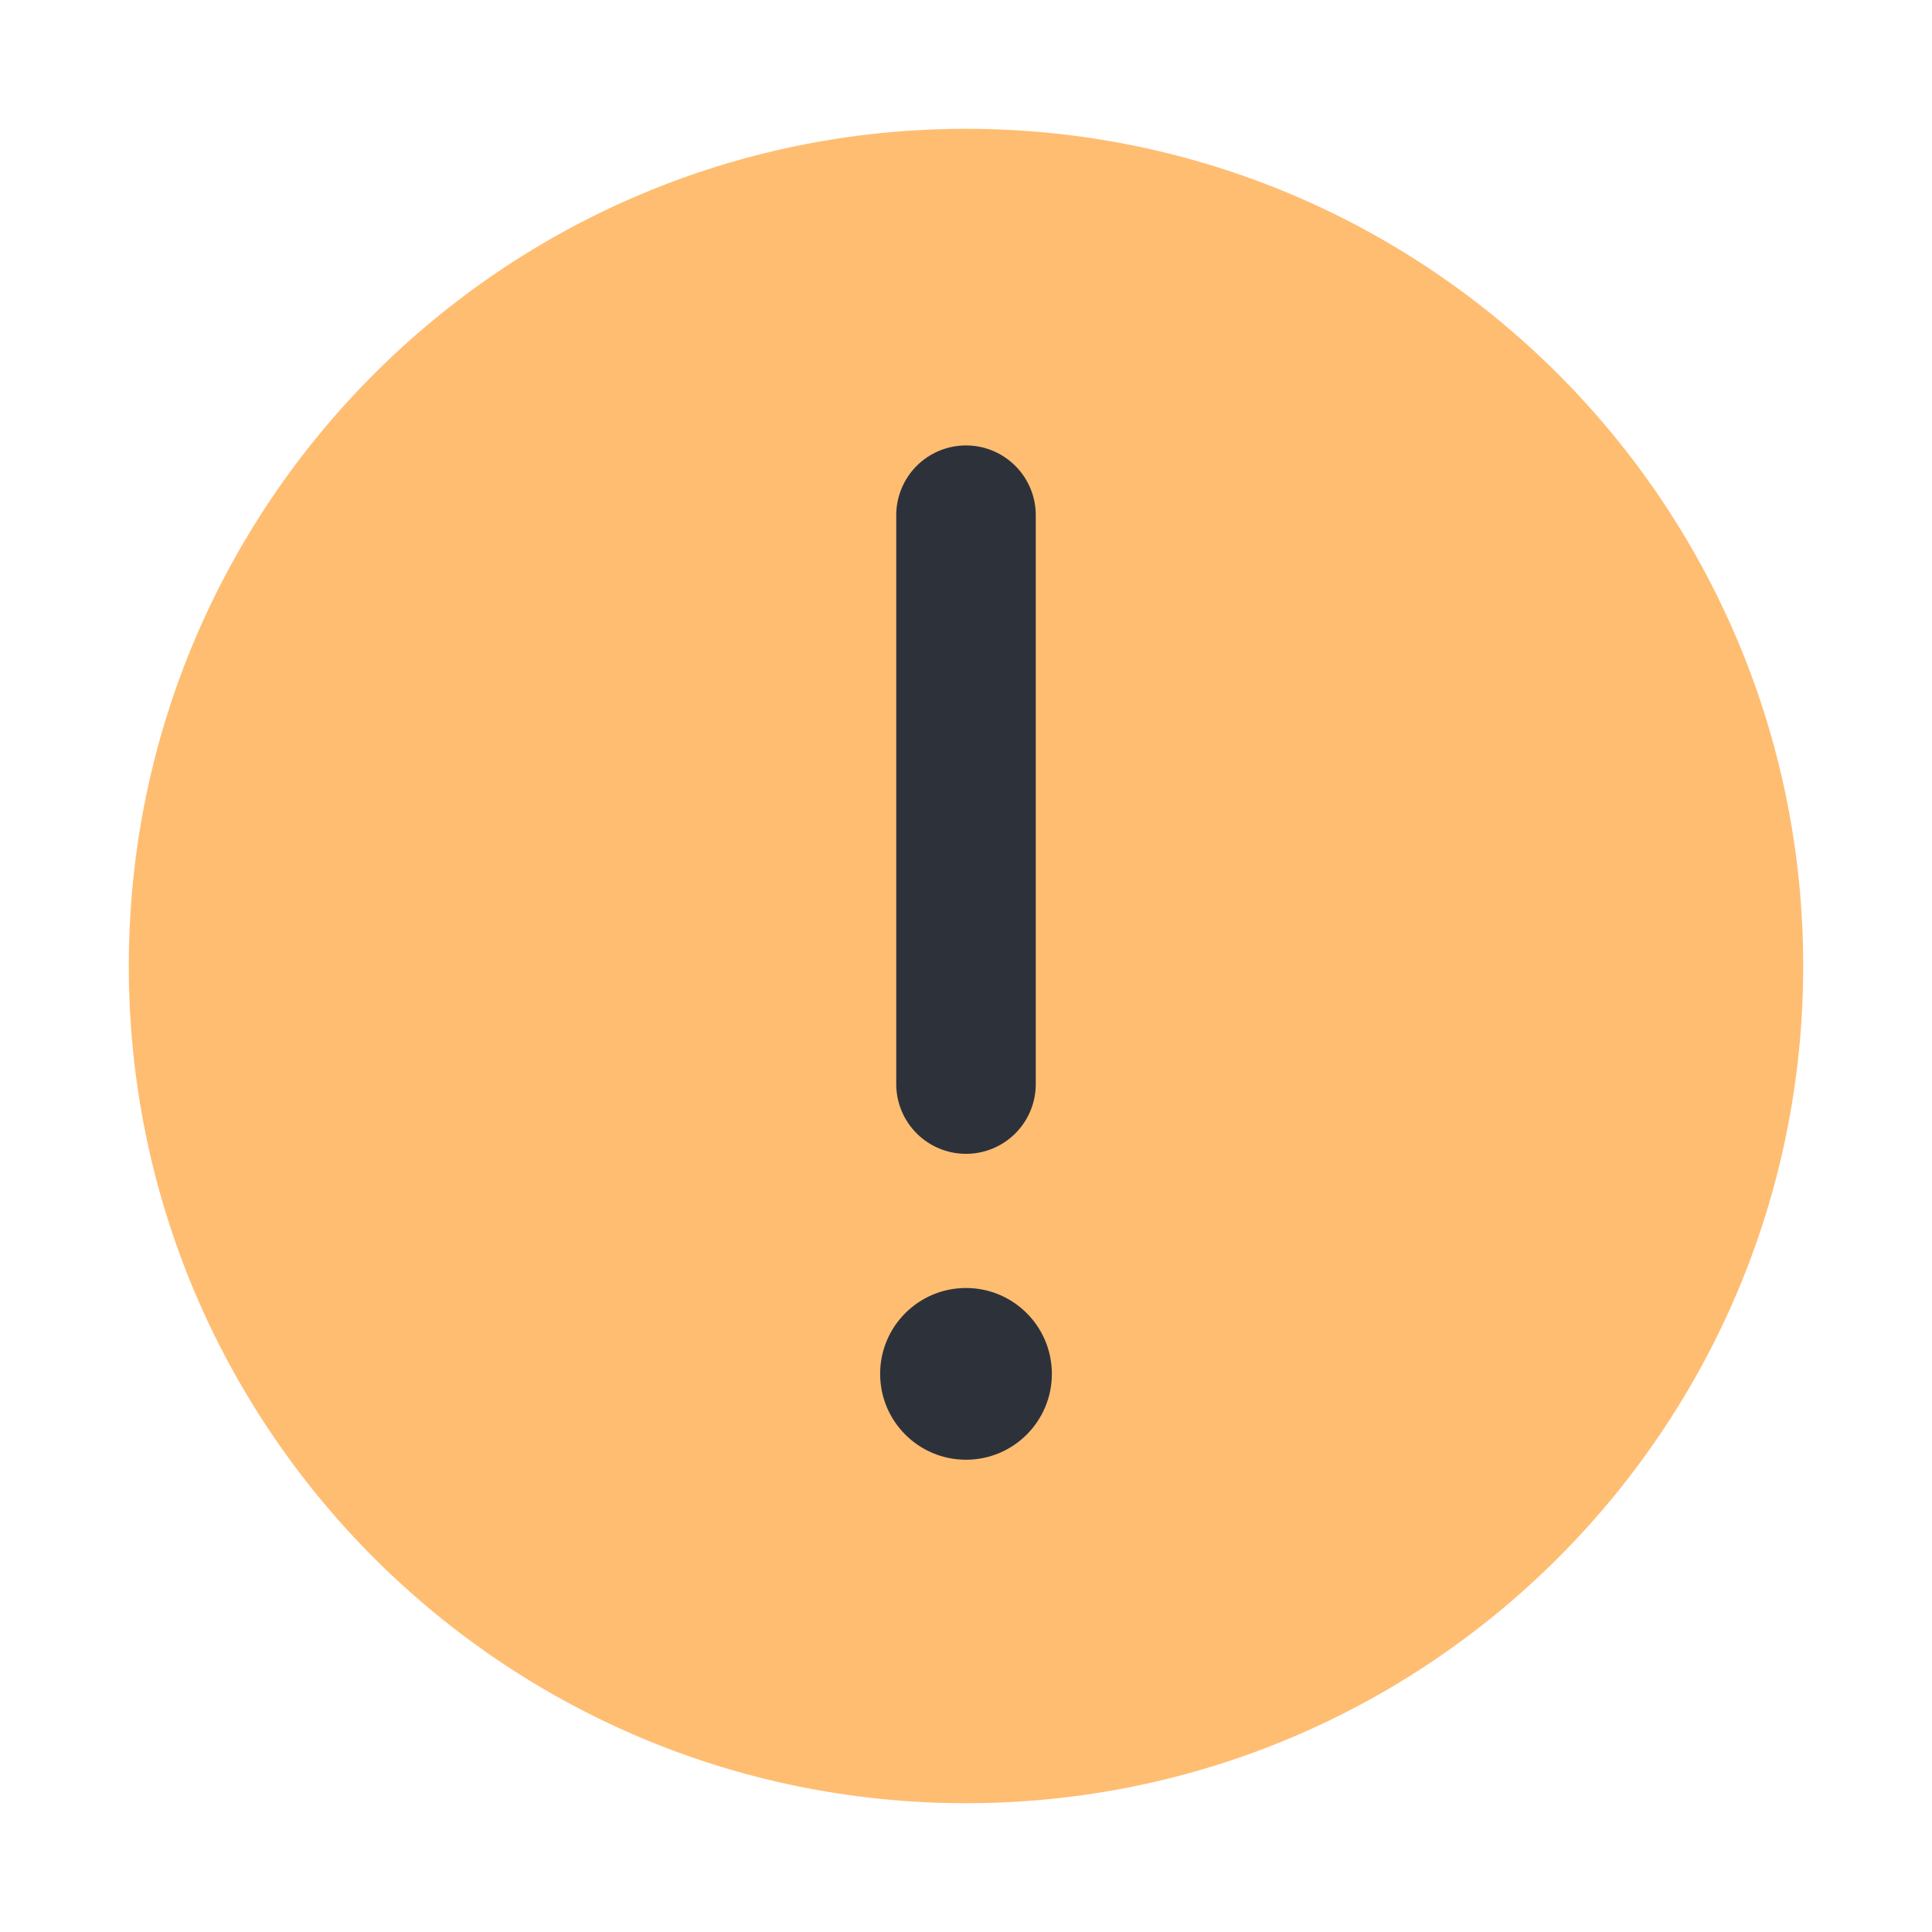
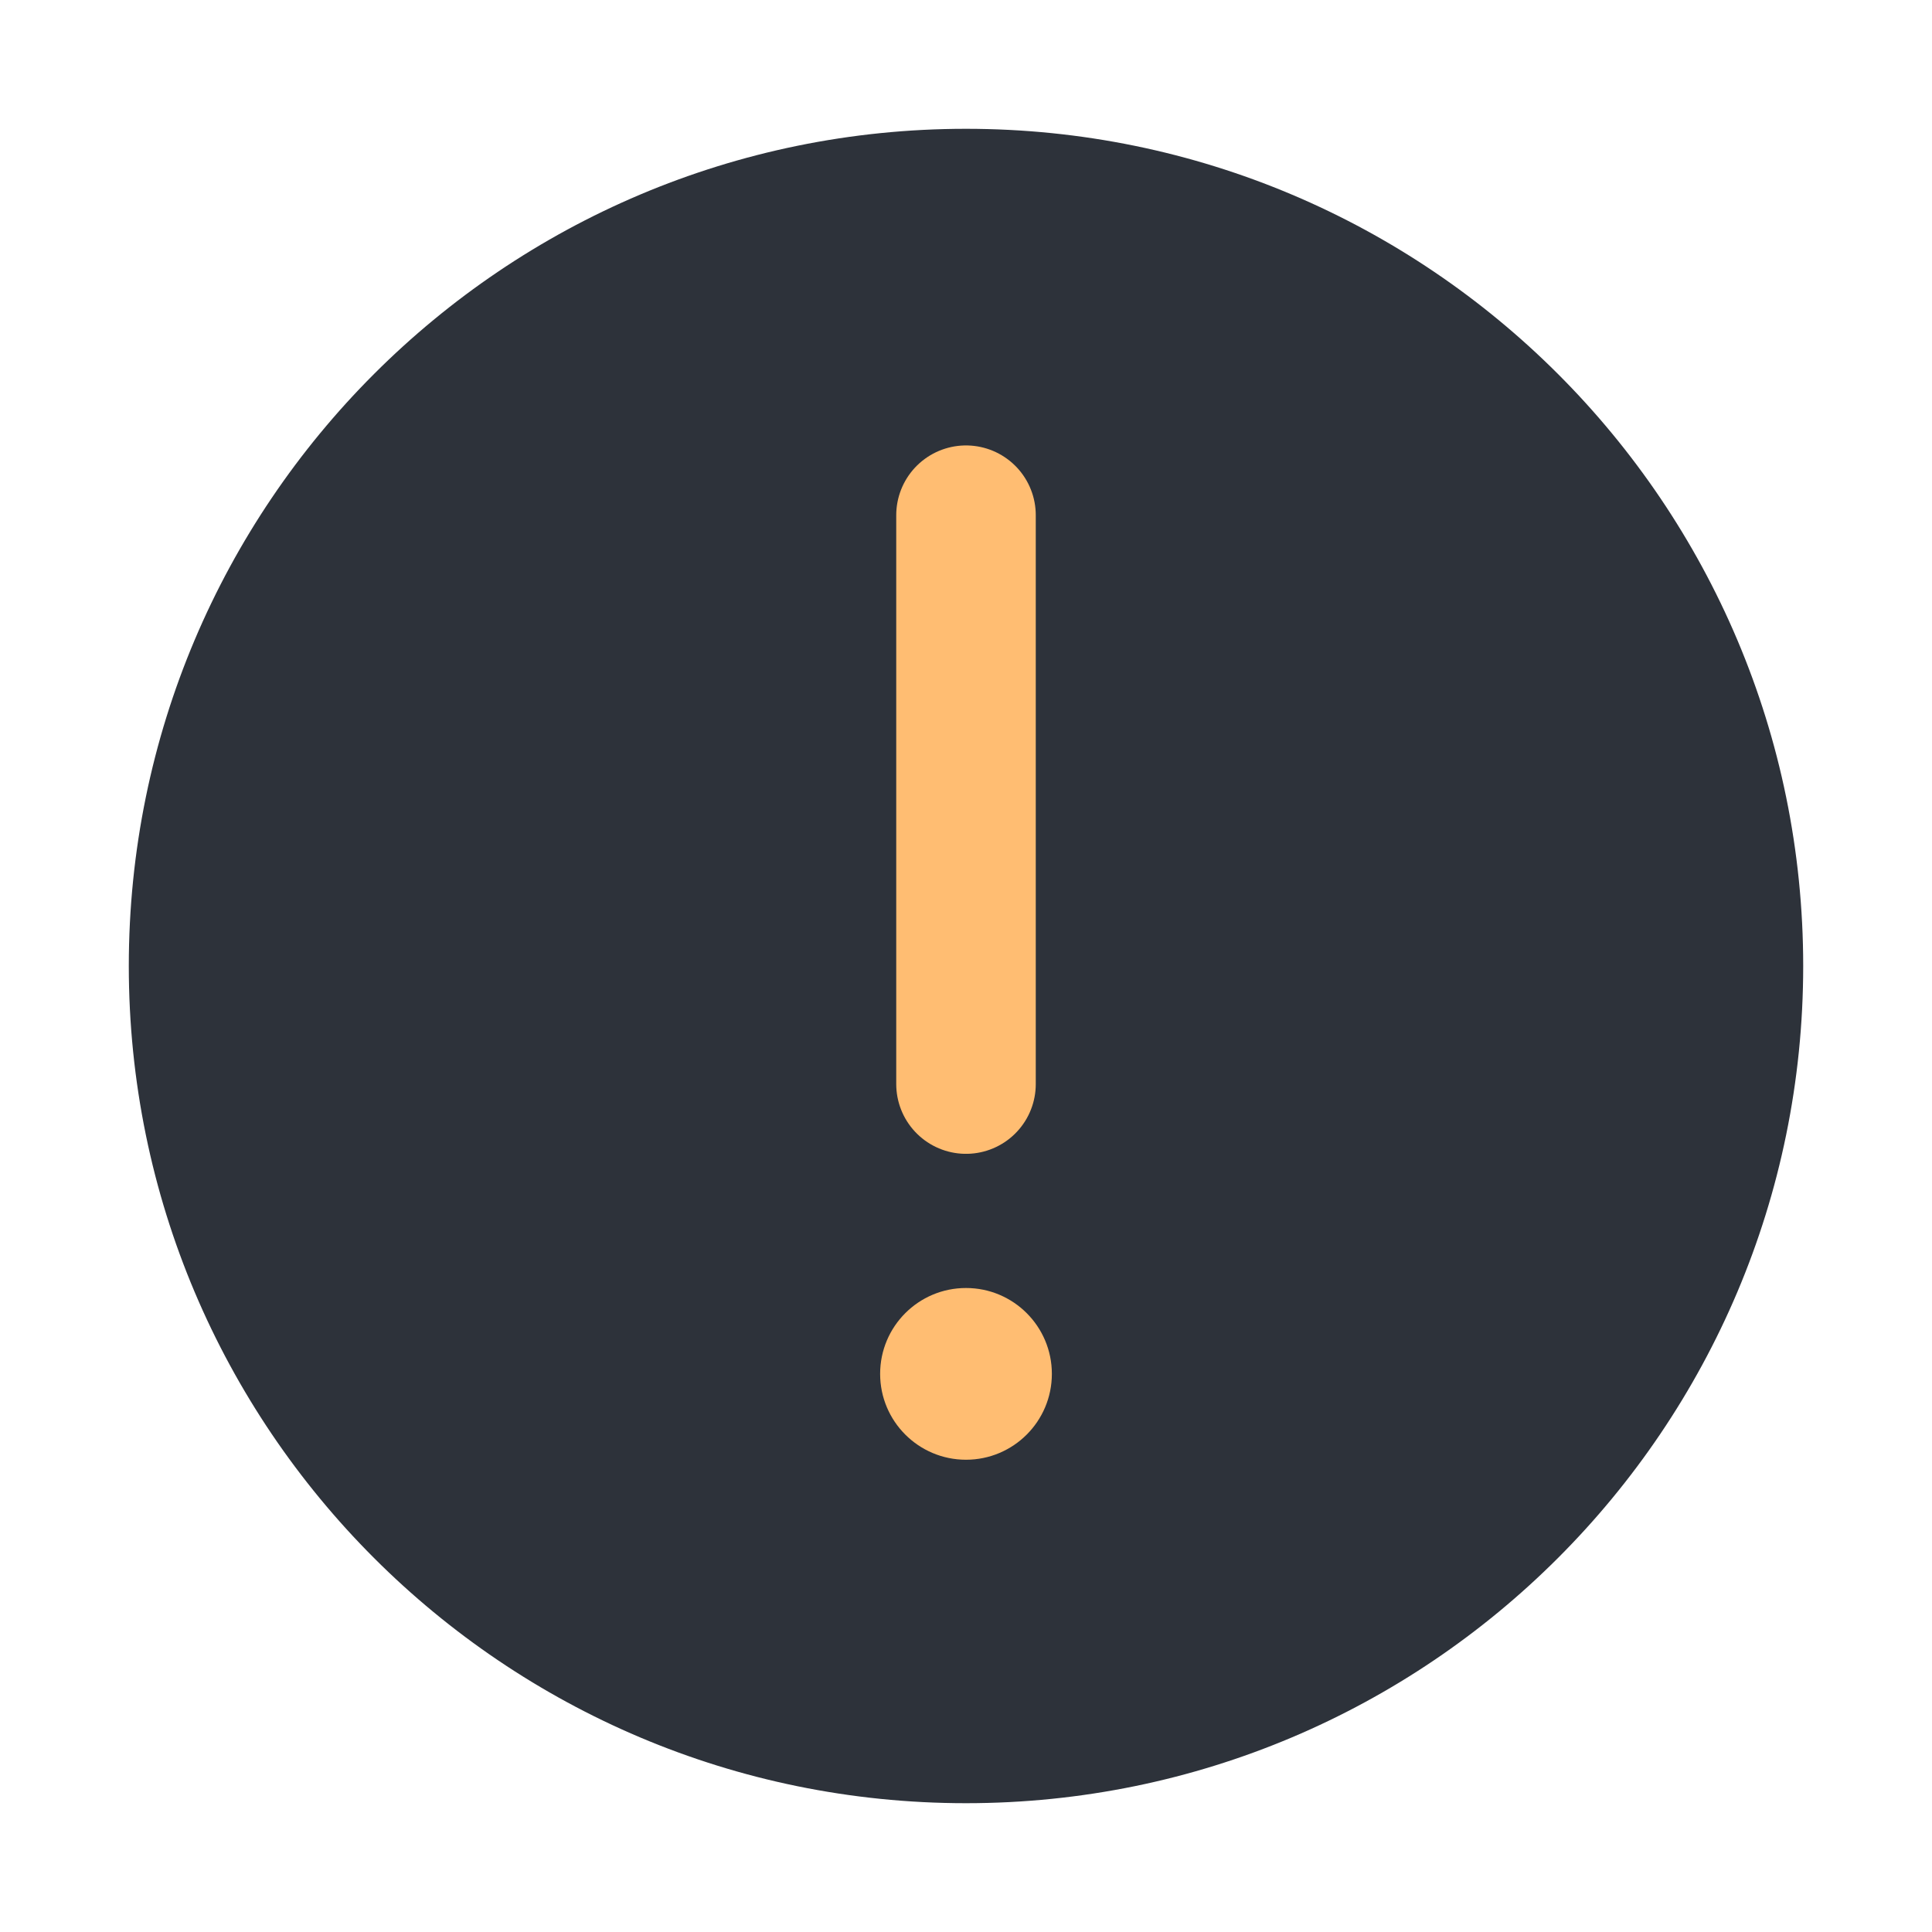
<svg xmlns="http://www.w3.org/2000/svg" width="180" height="180" viewBox="0 0 180 180" fill="none">
-   <circle cx="90" cy="90" r="78" fill="#FFBD72" />
-   <path d="M90 48V101" stroke="#2D323A" stroke-width="13" stroke-linecap="round" />
-   <circle cx="90" cy="128" r="8" fill="#2D323A" />
+   <circle cx="90" cy="90" r="78" fill="#2D323A" />
+   <path d="M90 48V101" stroke="#FFBD72" stroke-width="13" stroke-linecap="round" />
+   <circle cx="90" cy="128" r="8" fill="#FFBD72" />
</svg>
